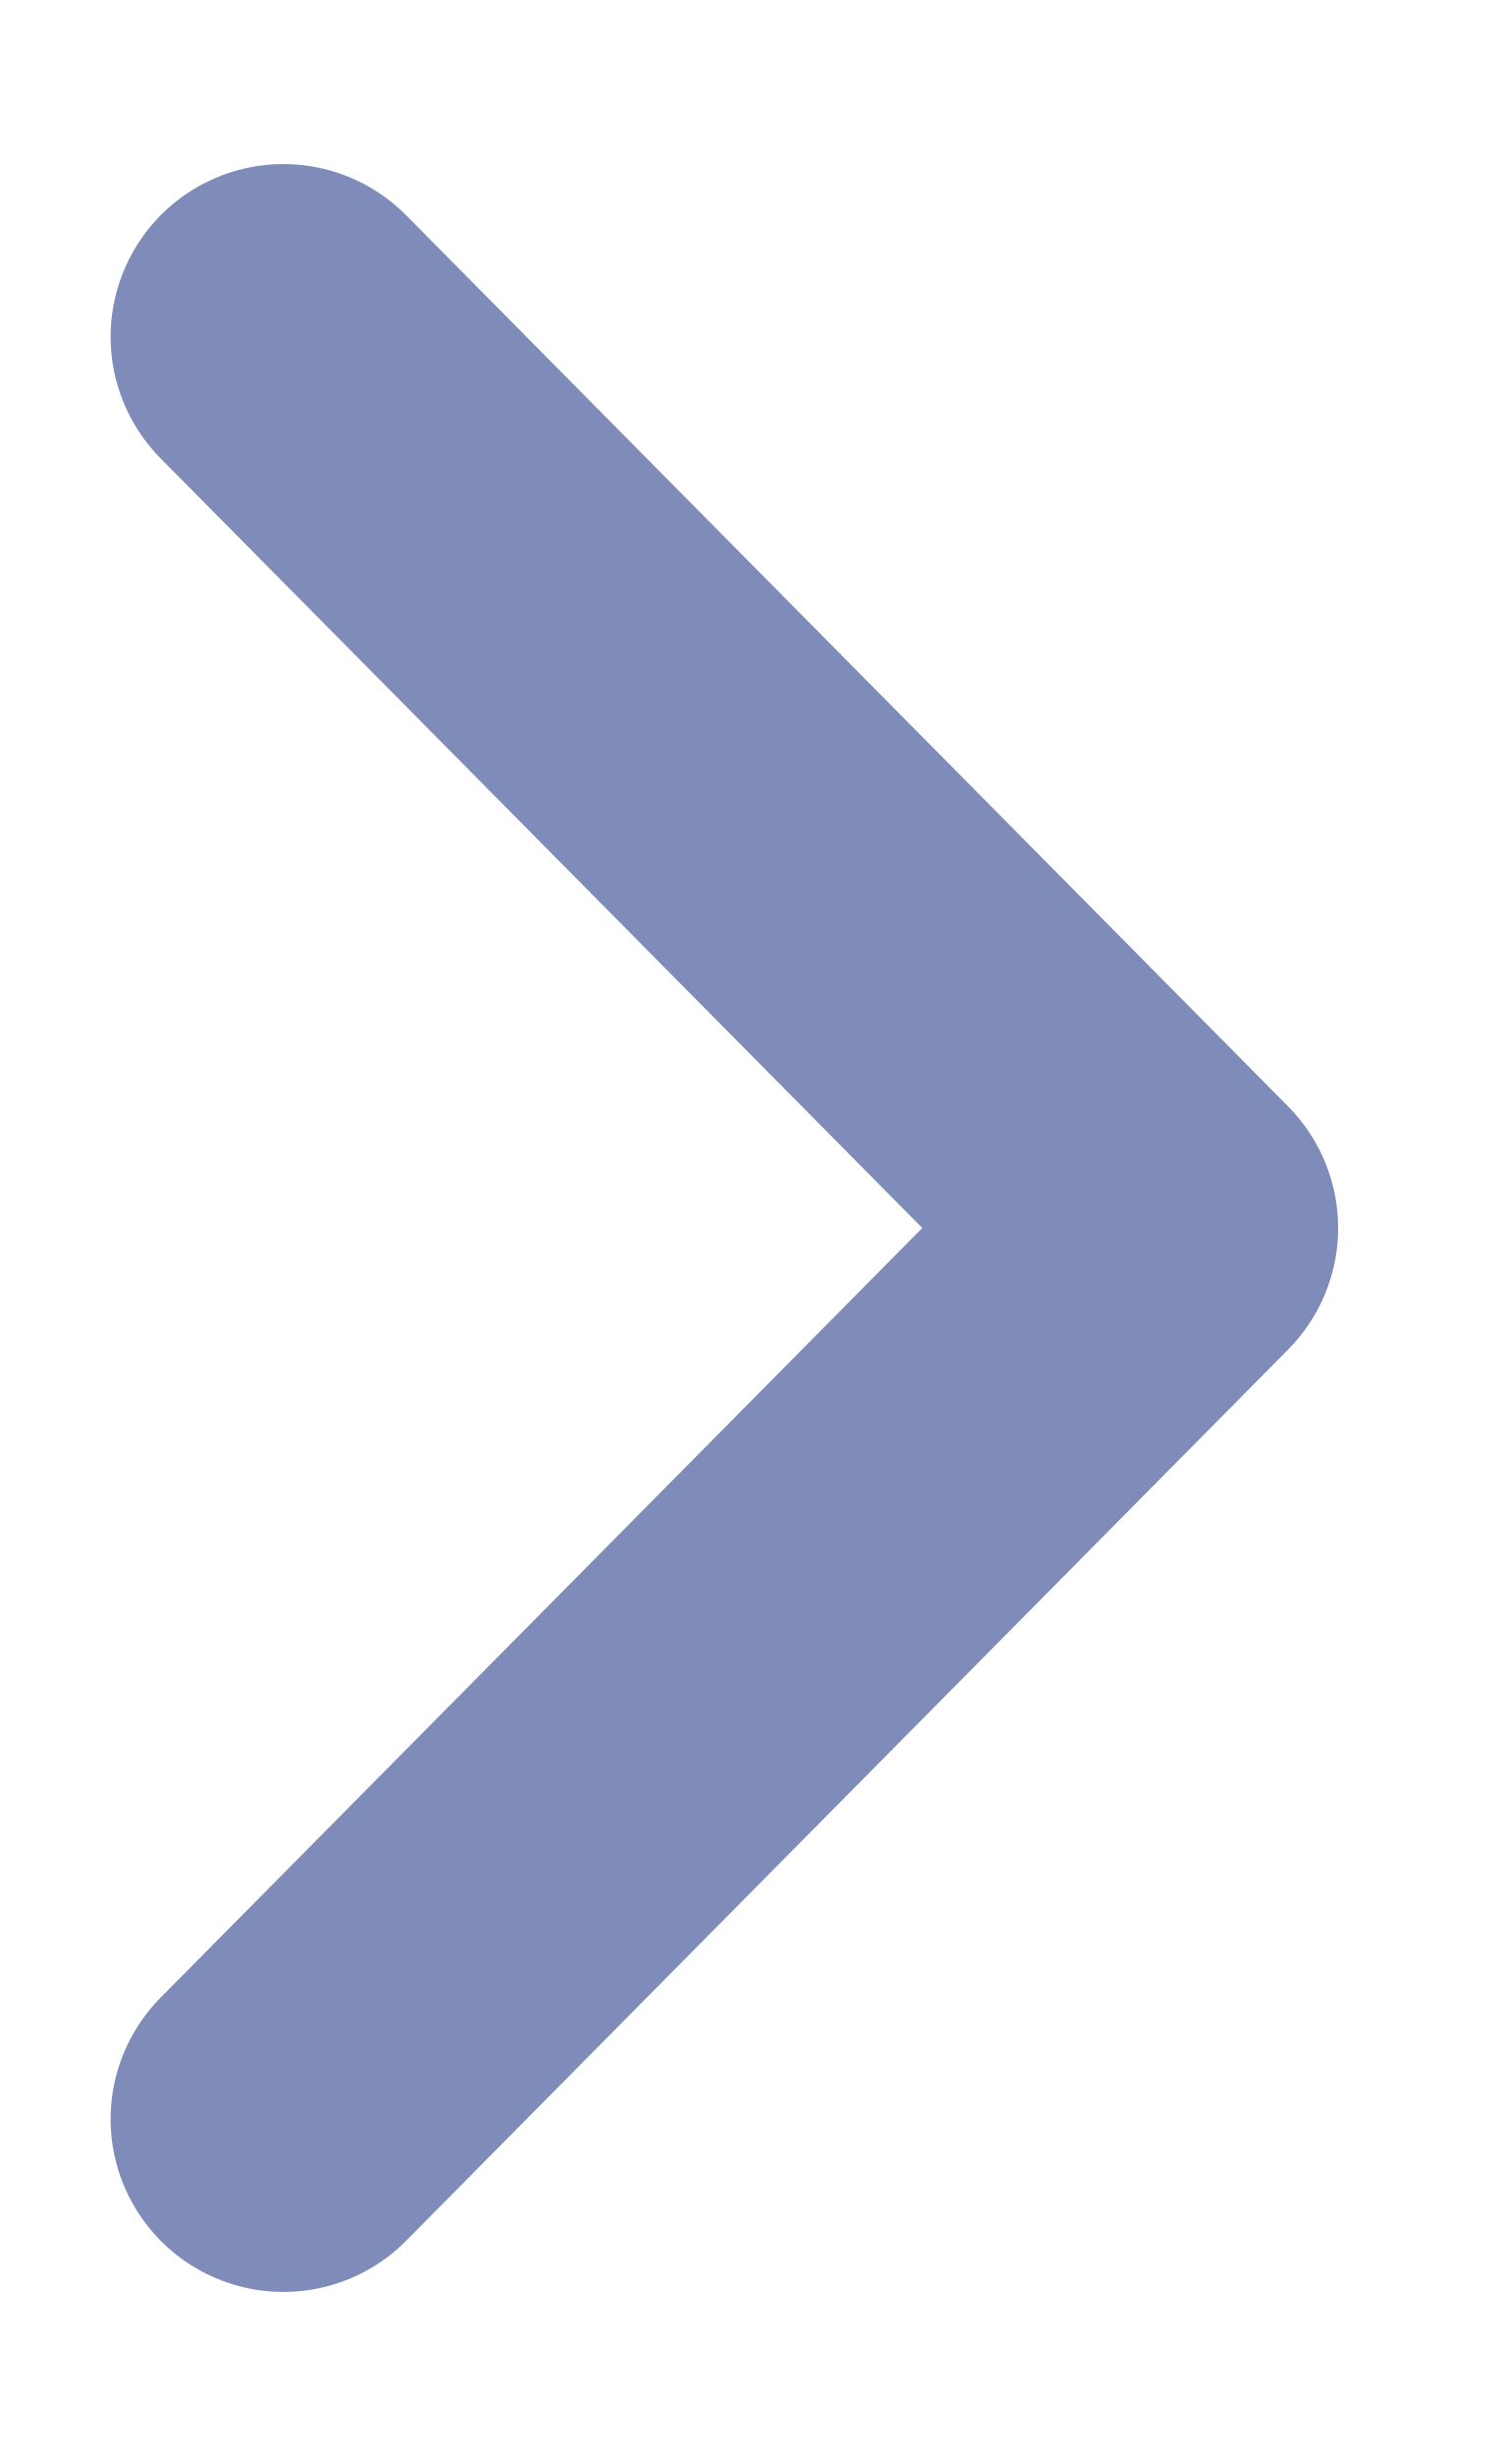
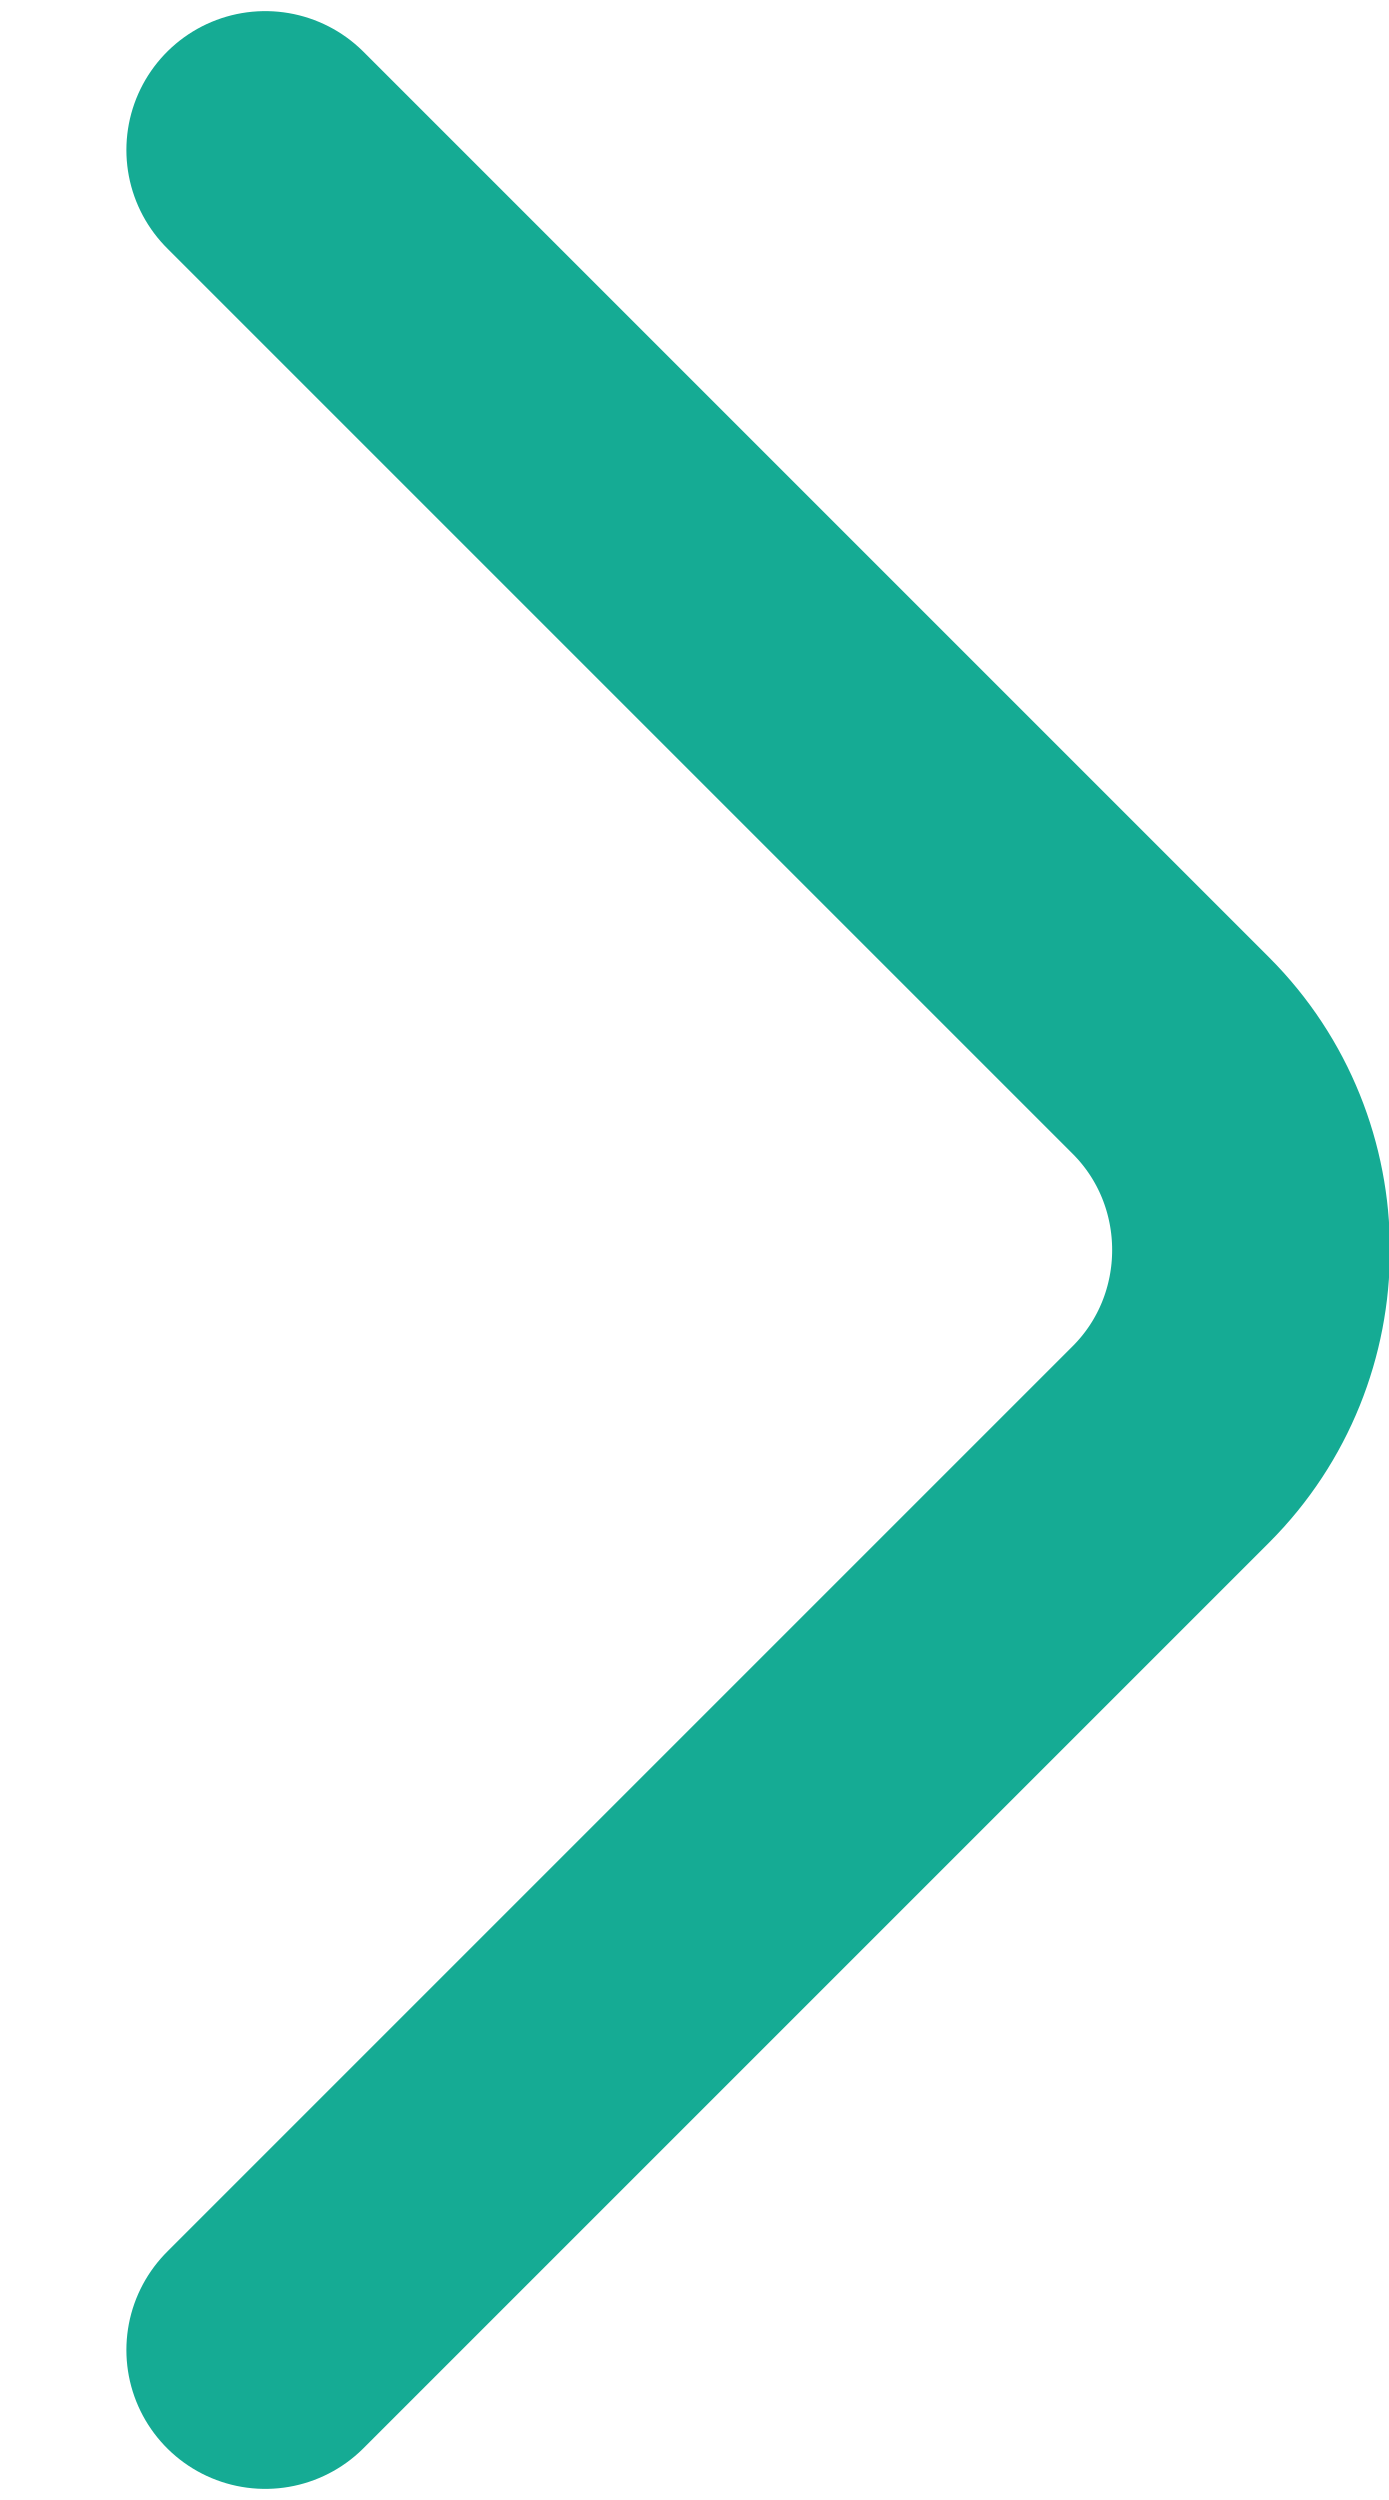
- <svg xmlns="http://www.w3.org/2000/svg" width="8" height="13" viewBox="0 0 8 13" fill="none">
-   <path d="M1.5 11.217L6.168 6.5L1.5 1.783" stroke="#7F8CB9" stroke-width="1.829" stroke-linecap="round" stroke-linejoin="round" />
+ <svg xmlns="http://www.w3.org/2000/svg" width="10" height="18" viewBox="0 0 10 18" fill="none">
+   <path d="M1.91 16.92L8.43 10.4C9.2 9.63 9.2 8.37 8.43 7.6L1.91 1.08" stroke="#15AB94" stroke-width="2" stroke-miterlimit="10" stroke-linecap="round" stroke-linejoin="round" />
</svg>
